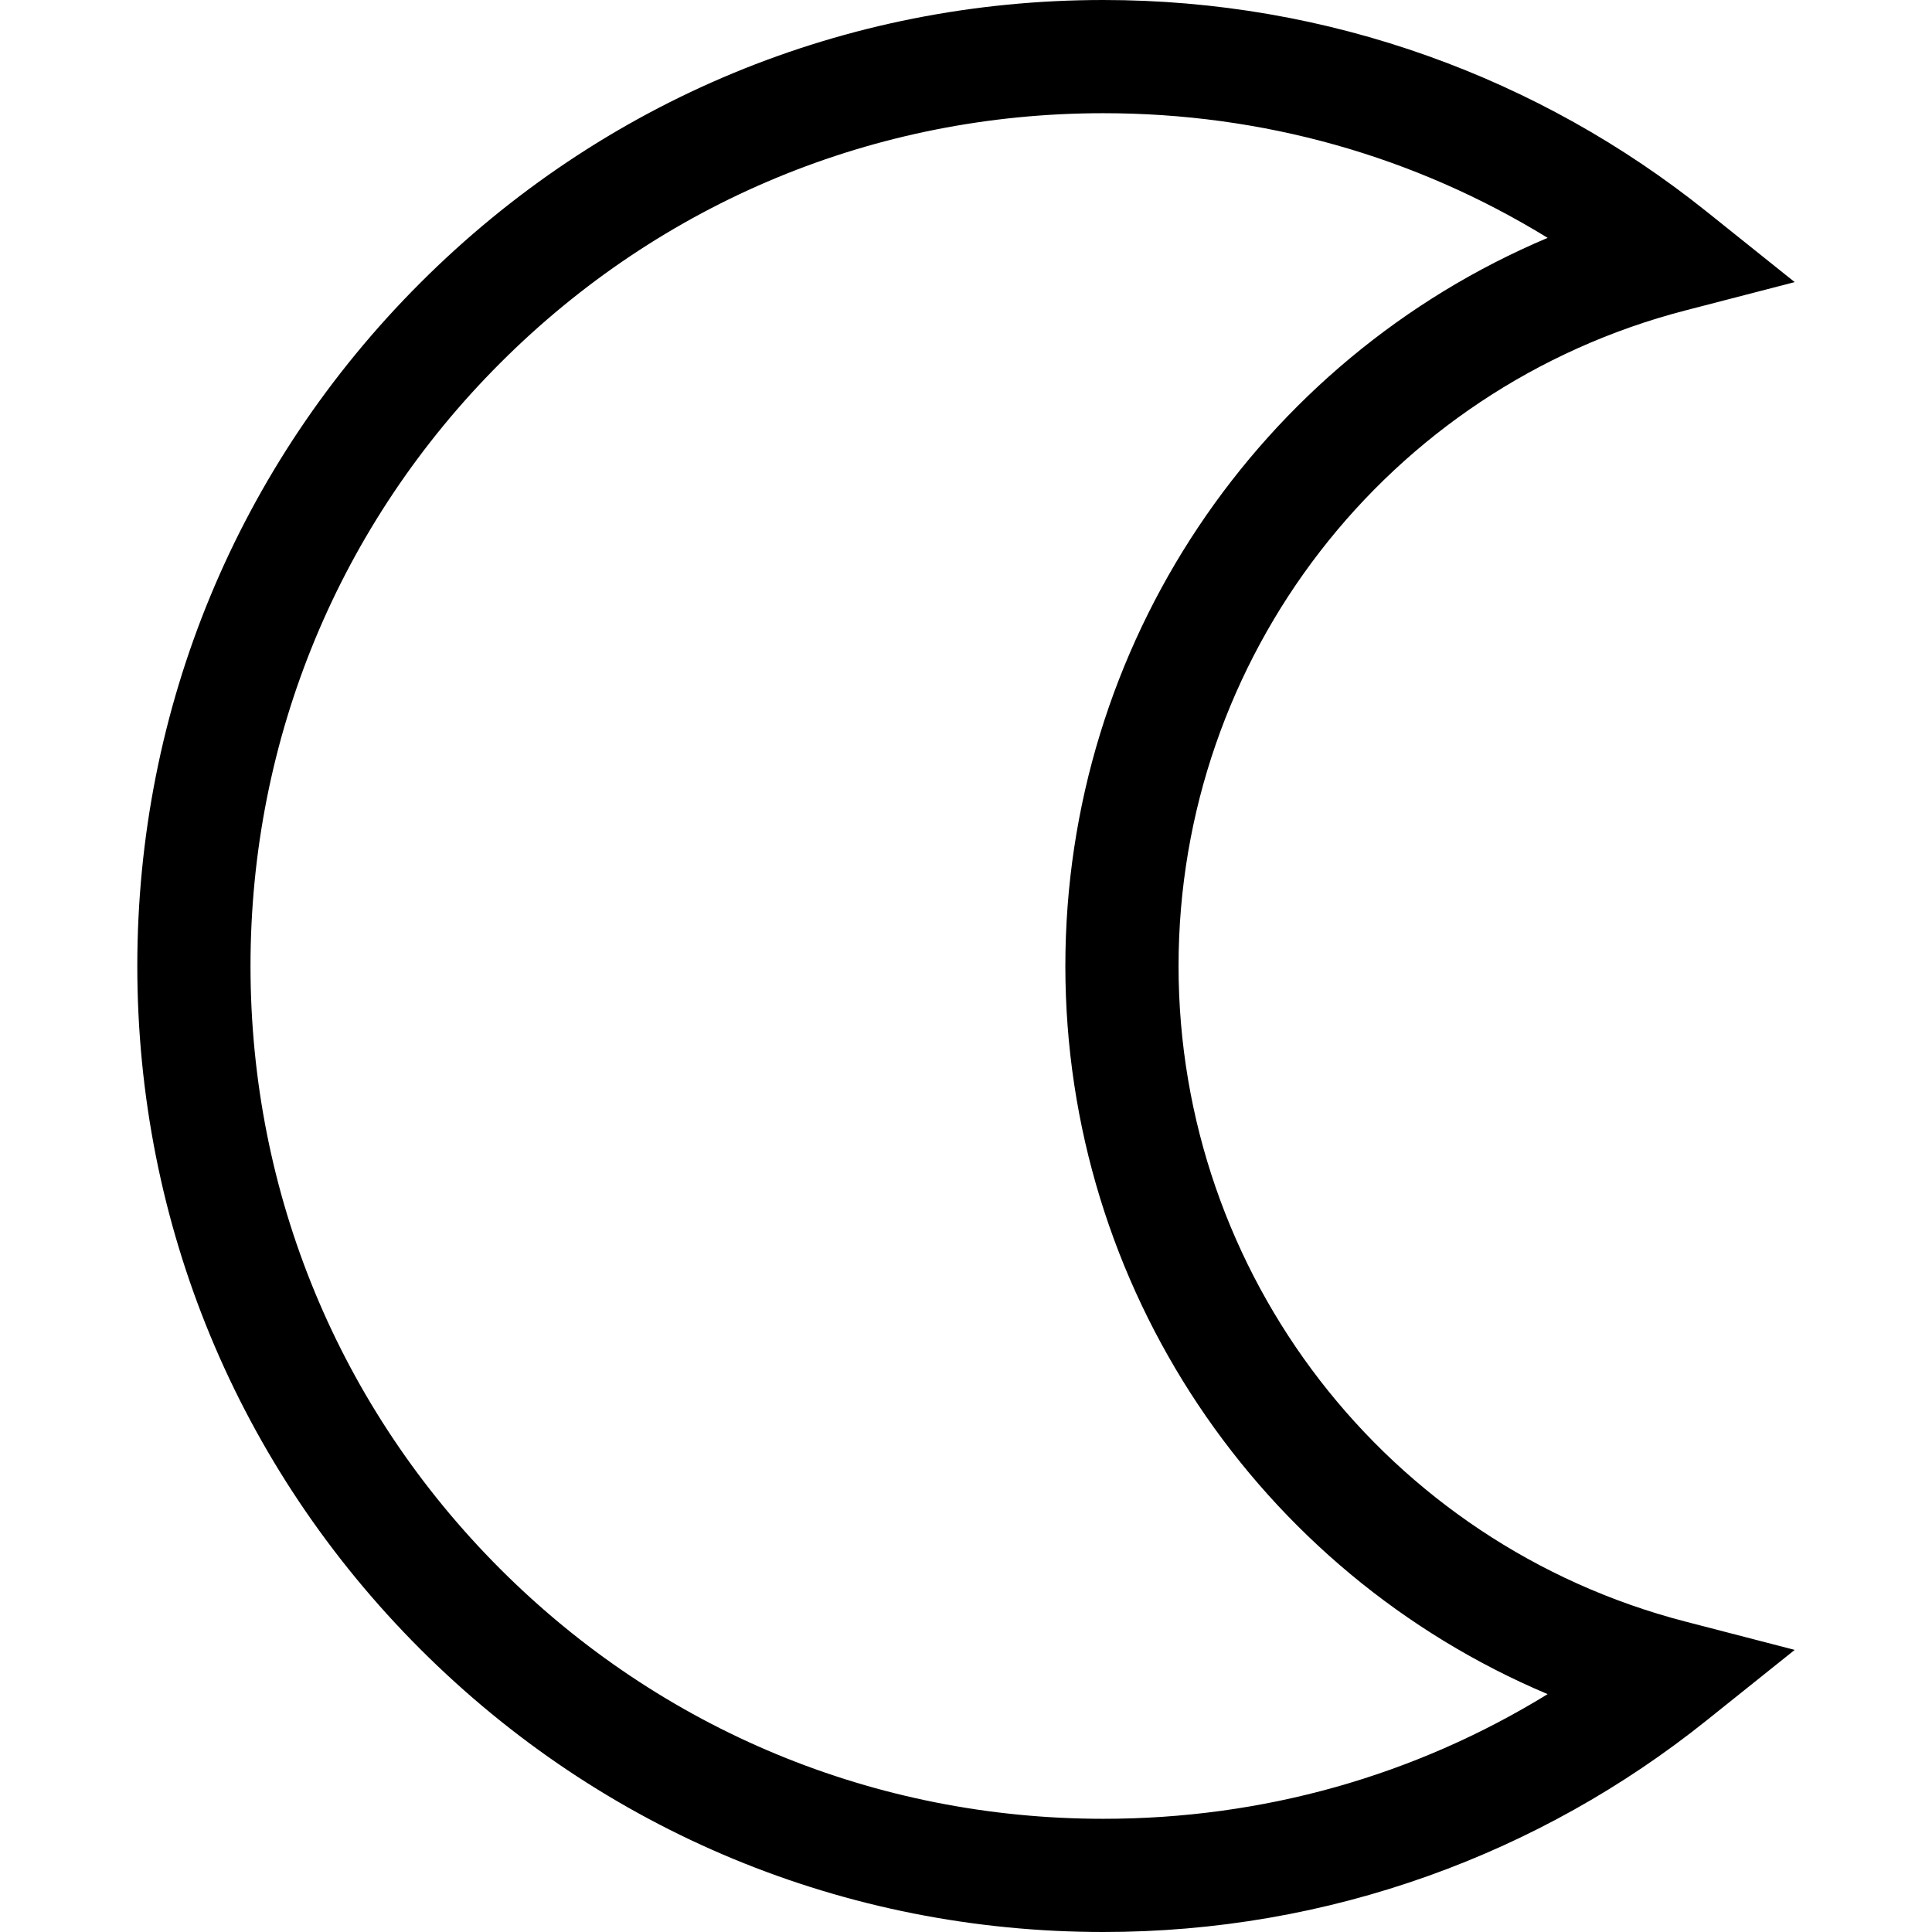
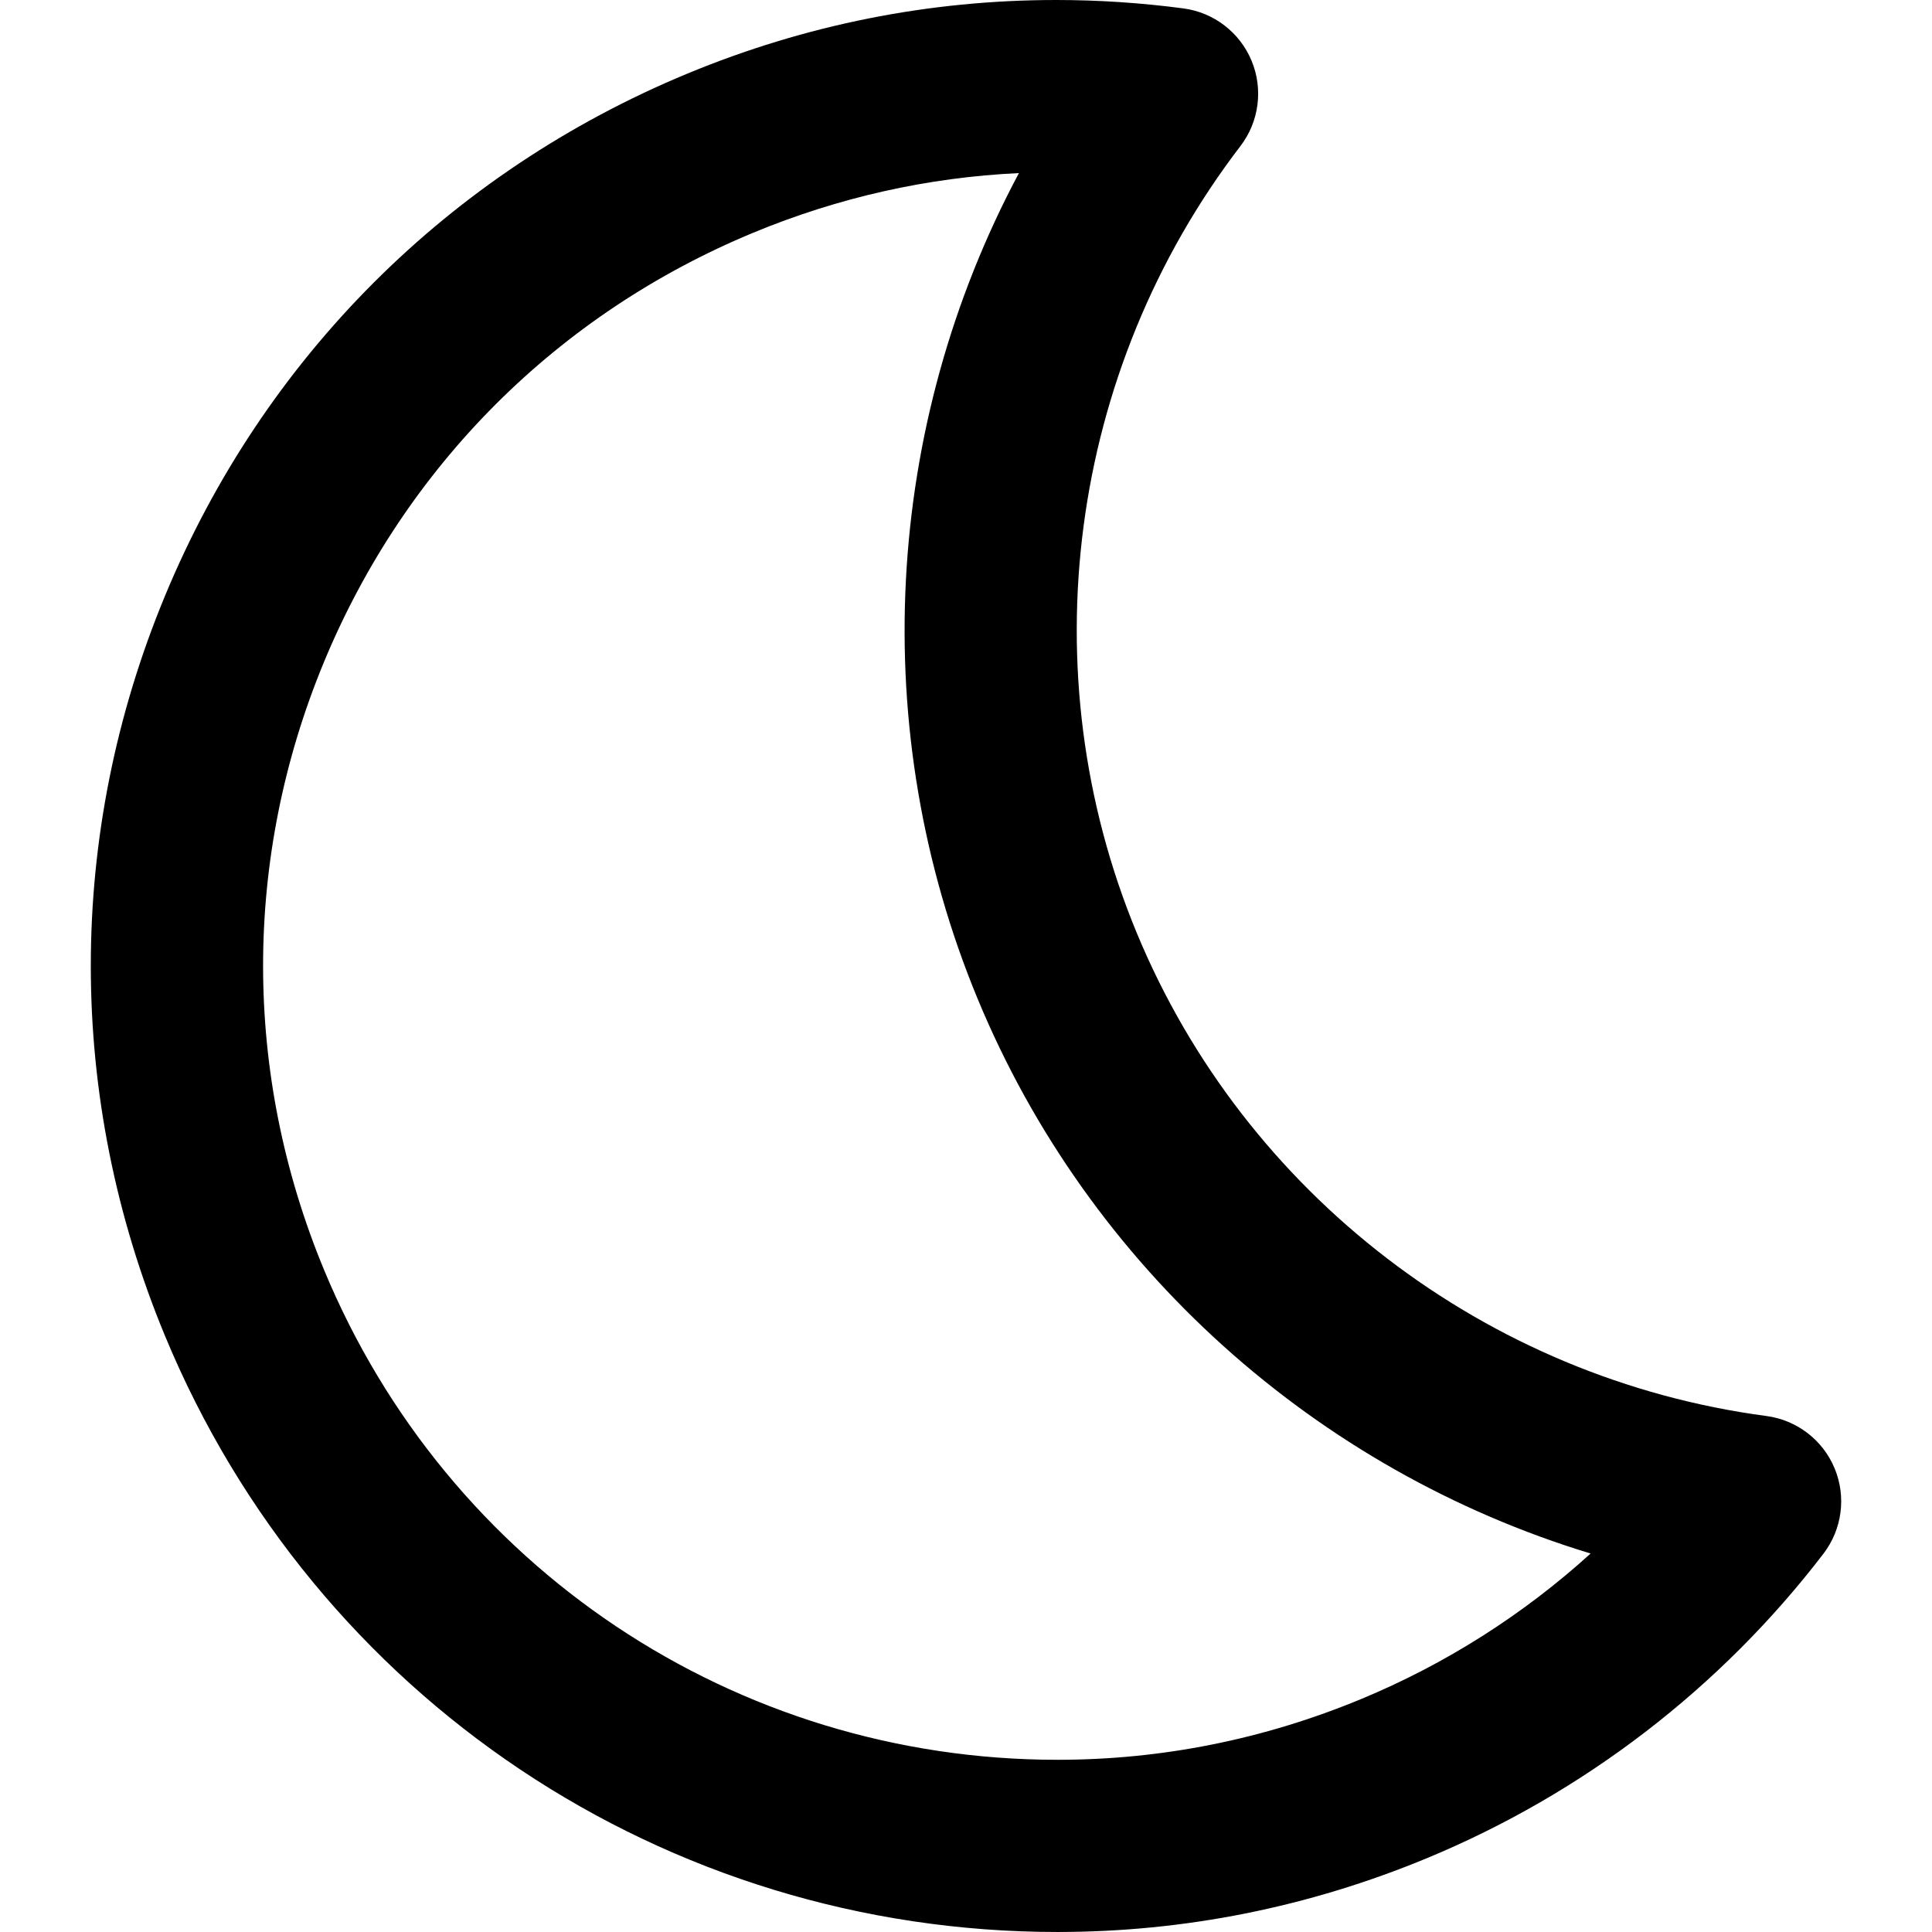
- <svg xmlns="http://www.w3.org/2000/svg" id="Capa_1" enable-background="new 0 0 512 512" height="512" viewBox="0 0 512 512" width="512">
+ <svg xmlns="http://www.w3.org/2000/svg" version="1.1" id="Capa_1" x="0px" y="0px" viewBox="0 0 168.29 168.29" style="enable-background:new 0 0 168.29 168.29;" xml:space="preserve">
+   <path d="M159.81,127.909c-1.025-2.473-3.289-4.212-5.942-4.565c-24.423-3.241-45.44-19.364-54.848-42.078  c-9.409-22.715-5.95-48.978,9.028-68.539c1.628-2.125,1.999-4.957,0.975-7.43c-1.024-2.473-3.289-4.212-5.942-4.565  C99.416,0.247,95.69,0,92.005,0C80.957,0,70.152,2.155,59.889,6.406c-20.764,8.601-36.935,24.772-45.533,45.536  c-8.597,20.761-8.595,43.628,0.004,64.39c13.074,31.563,43.595,51.957,77.756,51.957c0.001,0,0.001,0,0.001,0  c11.051,0,21.872-2.161,32.164-6.424c13.644-5.652,25.592-14.825,34.553-26.528C160.462,133.213,160.834,130.382,159.81,127.909z   M118.541,148.008c-8.463,3.505-17.353,5.283-26.424,5.282c-28.073,0-53.155-16.76-63.899-42.698  c-7.067-17.061-7.068-35.852-0.004-52.911C35.28,40.62,48.567,27.332,65.629,20.265c7.424-3.075,15.189-4.816,23.126-5.188  c-11.761,22.021-13.291,48.521-3.595,71.93c9.694,23.405,29.509,41.059,53.392,48.315  C132.687,140.647,125.916,144.953,118.541,148.008z" />
  <g>
-     <path d="m292.386 512c-68.38 0-132.667-26.629-181.02-74.98-48.351-48.353-74.98-112.64-74.98-181.02s26.629-132.667 74.98-181.02c48.353-48.351 112.64-74.98 181.02-74.98 29.57 0 58.562 5.005 86.169 14.876 26.672 9.537 51.46 23.388 73.675 41.168l23.385 18.716-28.994 7.515c-79.069 20.494-134.292 91.932-134.292 173.725 0 81.792 55.223 153.23 134.291 173.725l28.994 7.515-23.385 18.716c-22.215 17.78-47.003 31.631-73.675 41.168-27.607 9.871-56.598 14.876-86.168 14.876zm0-482c-60.367 0-117.12 23.508-159.806 66.194s-66.194 99.439-66.194 159.806 23.508 117.12 66.194 159.806 99.439 66.194 159.806 66.194c42.246 0 82.447-11.345 117.754-33.036-76.548-32.319-127.811-107.839-127.811-192.964 0-85.126 51.263-160.646 127.811-192.964-35.307-21.691-75.508-33.036-117.754-33.036z" />
-   </g>
+ </g>
+   <g>
+ </g>
+   <g>
+ </g>
+   <g>
+ </g>
+   <g>
+ </g>
+   <g>
+ </g>
+   <g>
+ </g>
+   <g>
+ </g>
+   <g>
+ </g>
+   <g>
+ </g>
+   <g>
+ </g>
+   <g>
+ </g>
+   <g>
+ </g>
+   <g>
+ </g>
+   <g>
+ </g>
</svg>
